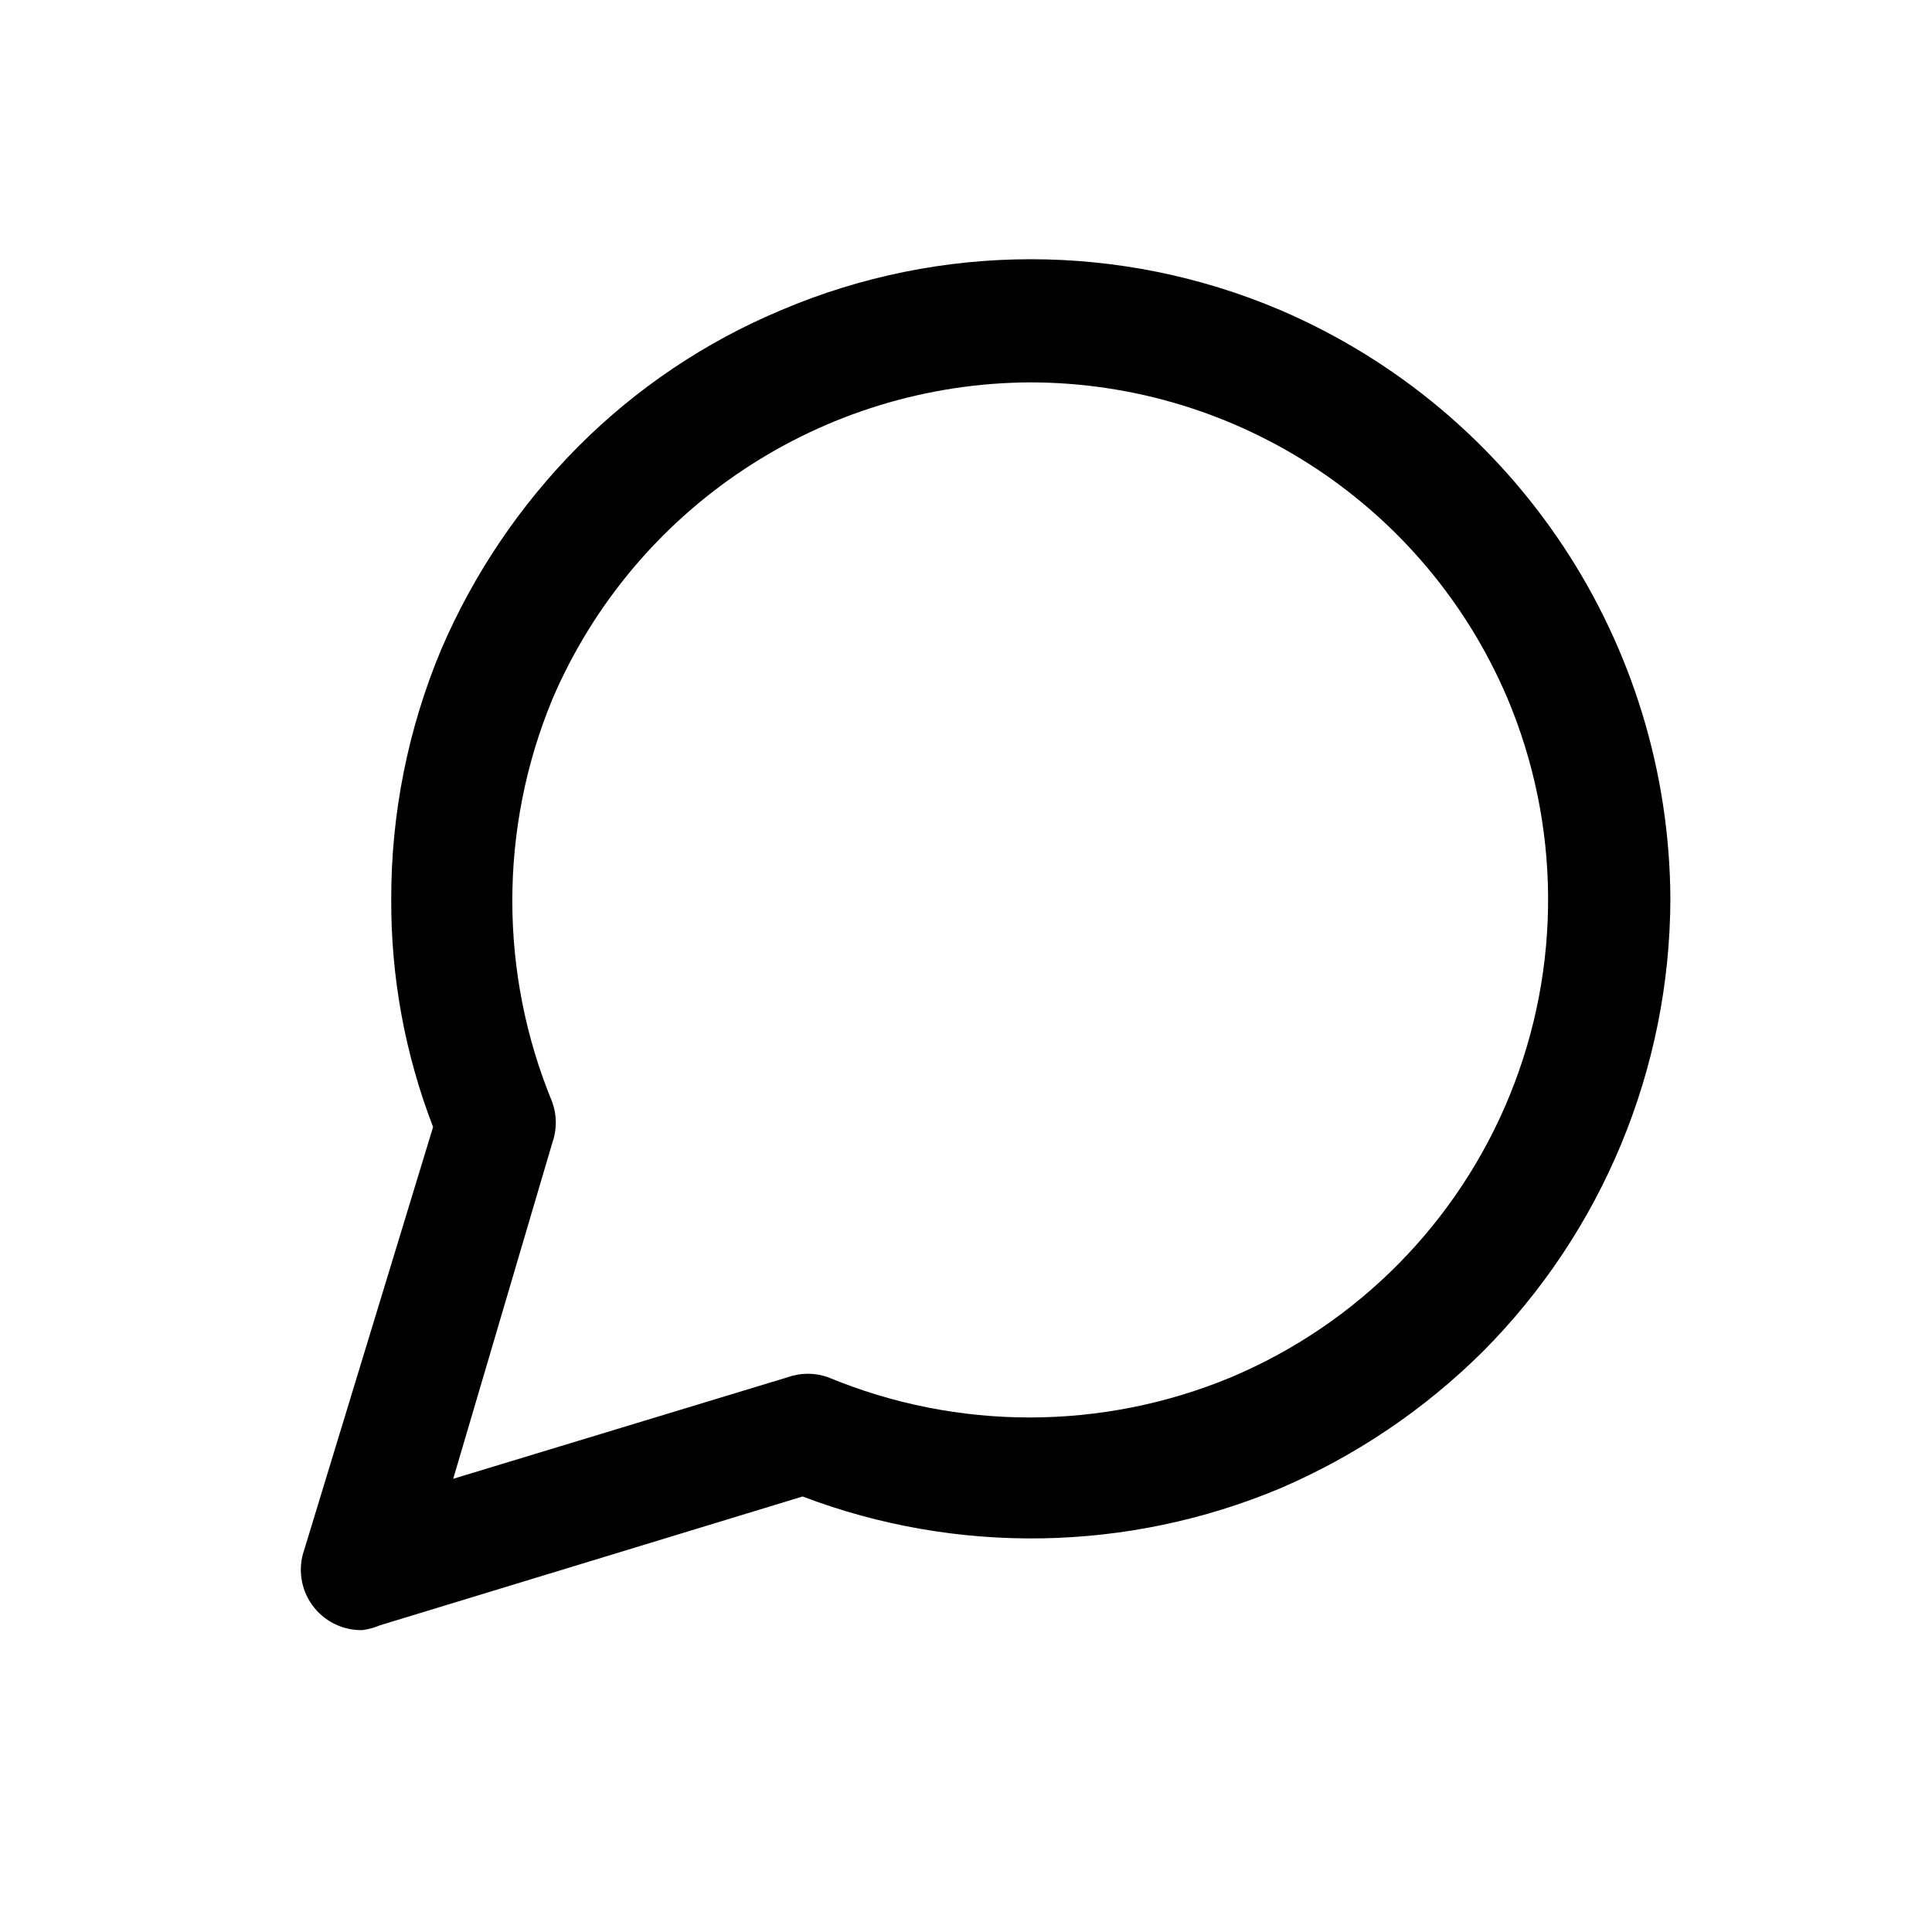
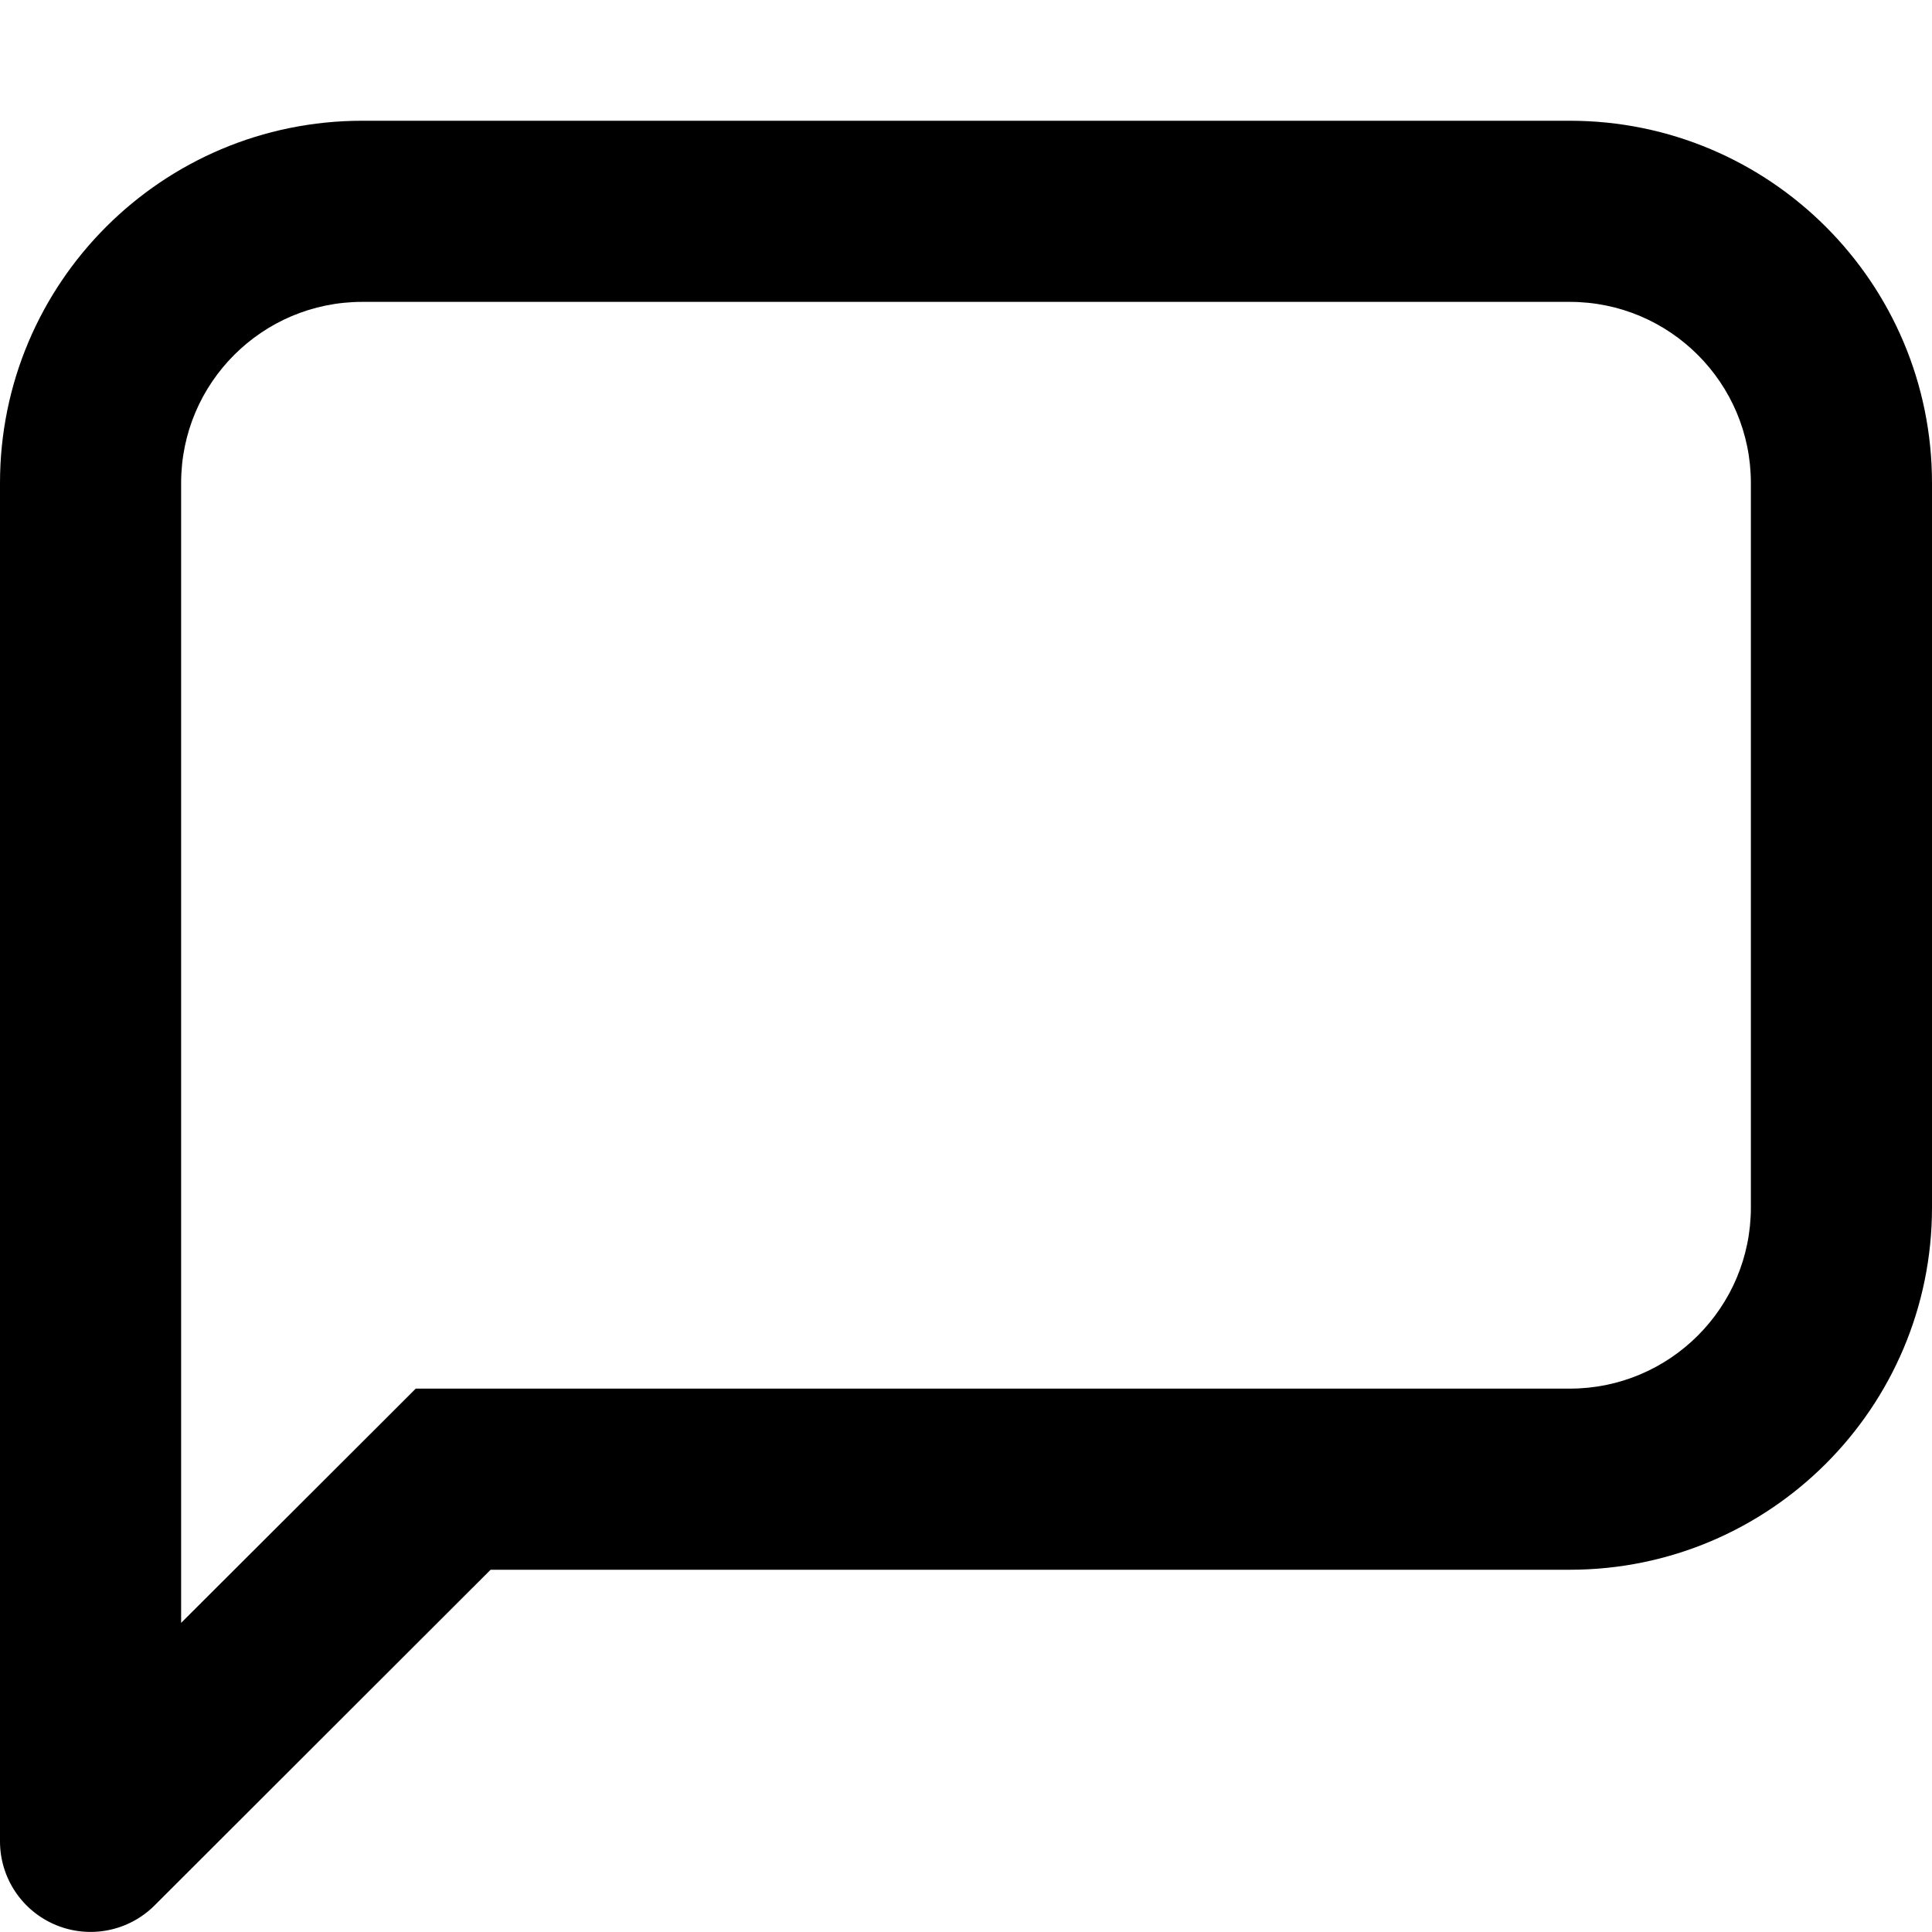
- <svg xmlns="http://www.w3.org/2000/svg" viewBox="0 0 24 24">
-   <g id="comment">
-     <path d="M4.5,20.25a.75.75,0,0,1-.72-1L5.38,14a7.76,7.76,0,0,1-.52-2.83,8,8,0,0,1,.62-3.1,8.12,8.12,0,0,1,1.7-2.52,7.83,7.83,0,0,1,2.53-1.7,7.92,7.92,0,0,1,6.19,0,8,8,0,0,1,4.85,7.32,8,8,0,0,1-2.33,5.62,8.12,8.12,0,0,1-2.52,1.7,8,8,0,0,1-5.93.1l-5.25,1.6A.83.83,0,0,1,4.5,20.25Zm8.3-15.5A6.49,6.49,0,0,0,6.86,8.69a6.55,6.55,0,0,0,0,5,.75.75,0,0,1,0,.51L5.63,18.37l4.15-1.26a.75.75,0,0,1,.51,0,6.52,6.52,0,0,0,5,0,6.44,6.44,0,0,0,3.43-8.45A6.45,6.45,0,0,0,12.8,4.75Z" />
-   </g>
+ <svg xmlns="http://www.w3.org/2000/svg" width="16" height="16" viewBox="0 0 16 16">
+   <path fill-rule="evenodd" clip-rule="evenodd" d="M0 4a3 3 0 0 1 3-3h10a3 3 0 0 1 3 3v6a3 3 0 0 1-3 3H4.063L1.28 15.78A.75.75 0 0 1 0 15.25V4Zm3-1.5A1.5 1.5 0 0 0 1.5 4v9.44l1.723-1.72.22-.22H13a1.5 1.5 0 0 0 1.5-1.5V4A1.5 1.5 0 0 0 13 2.5H3Z" fill="#000" />
</svg>
